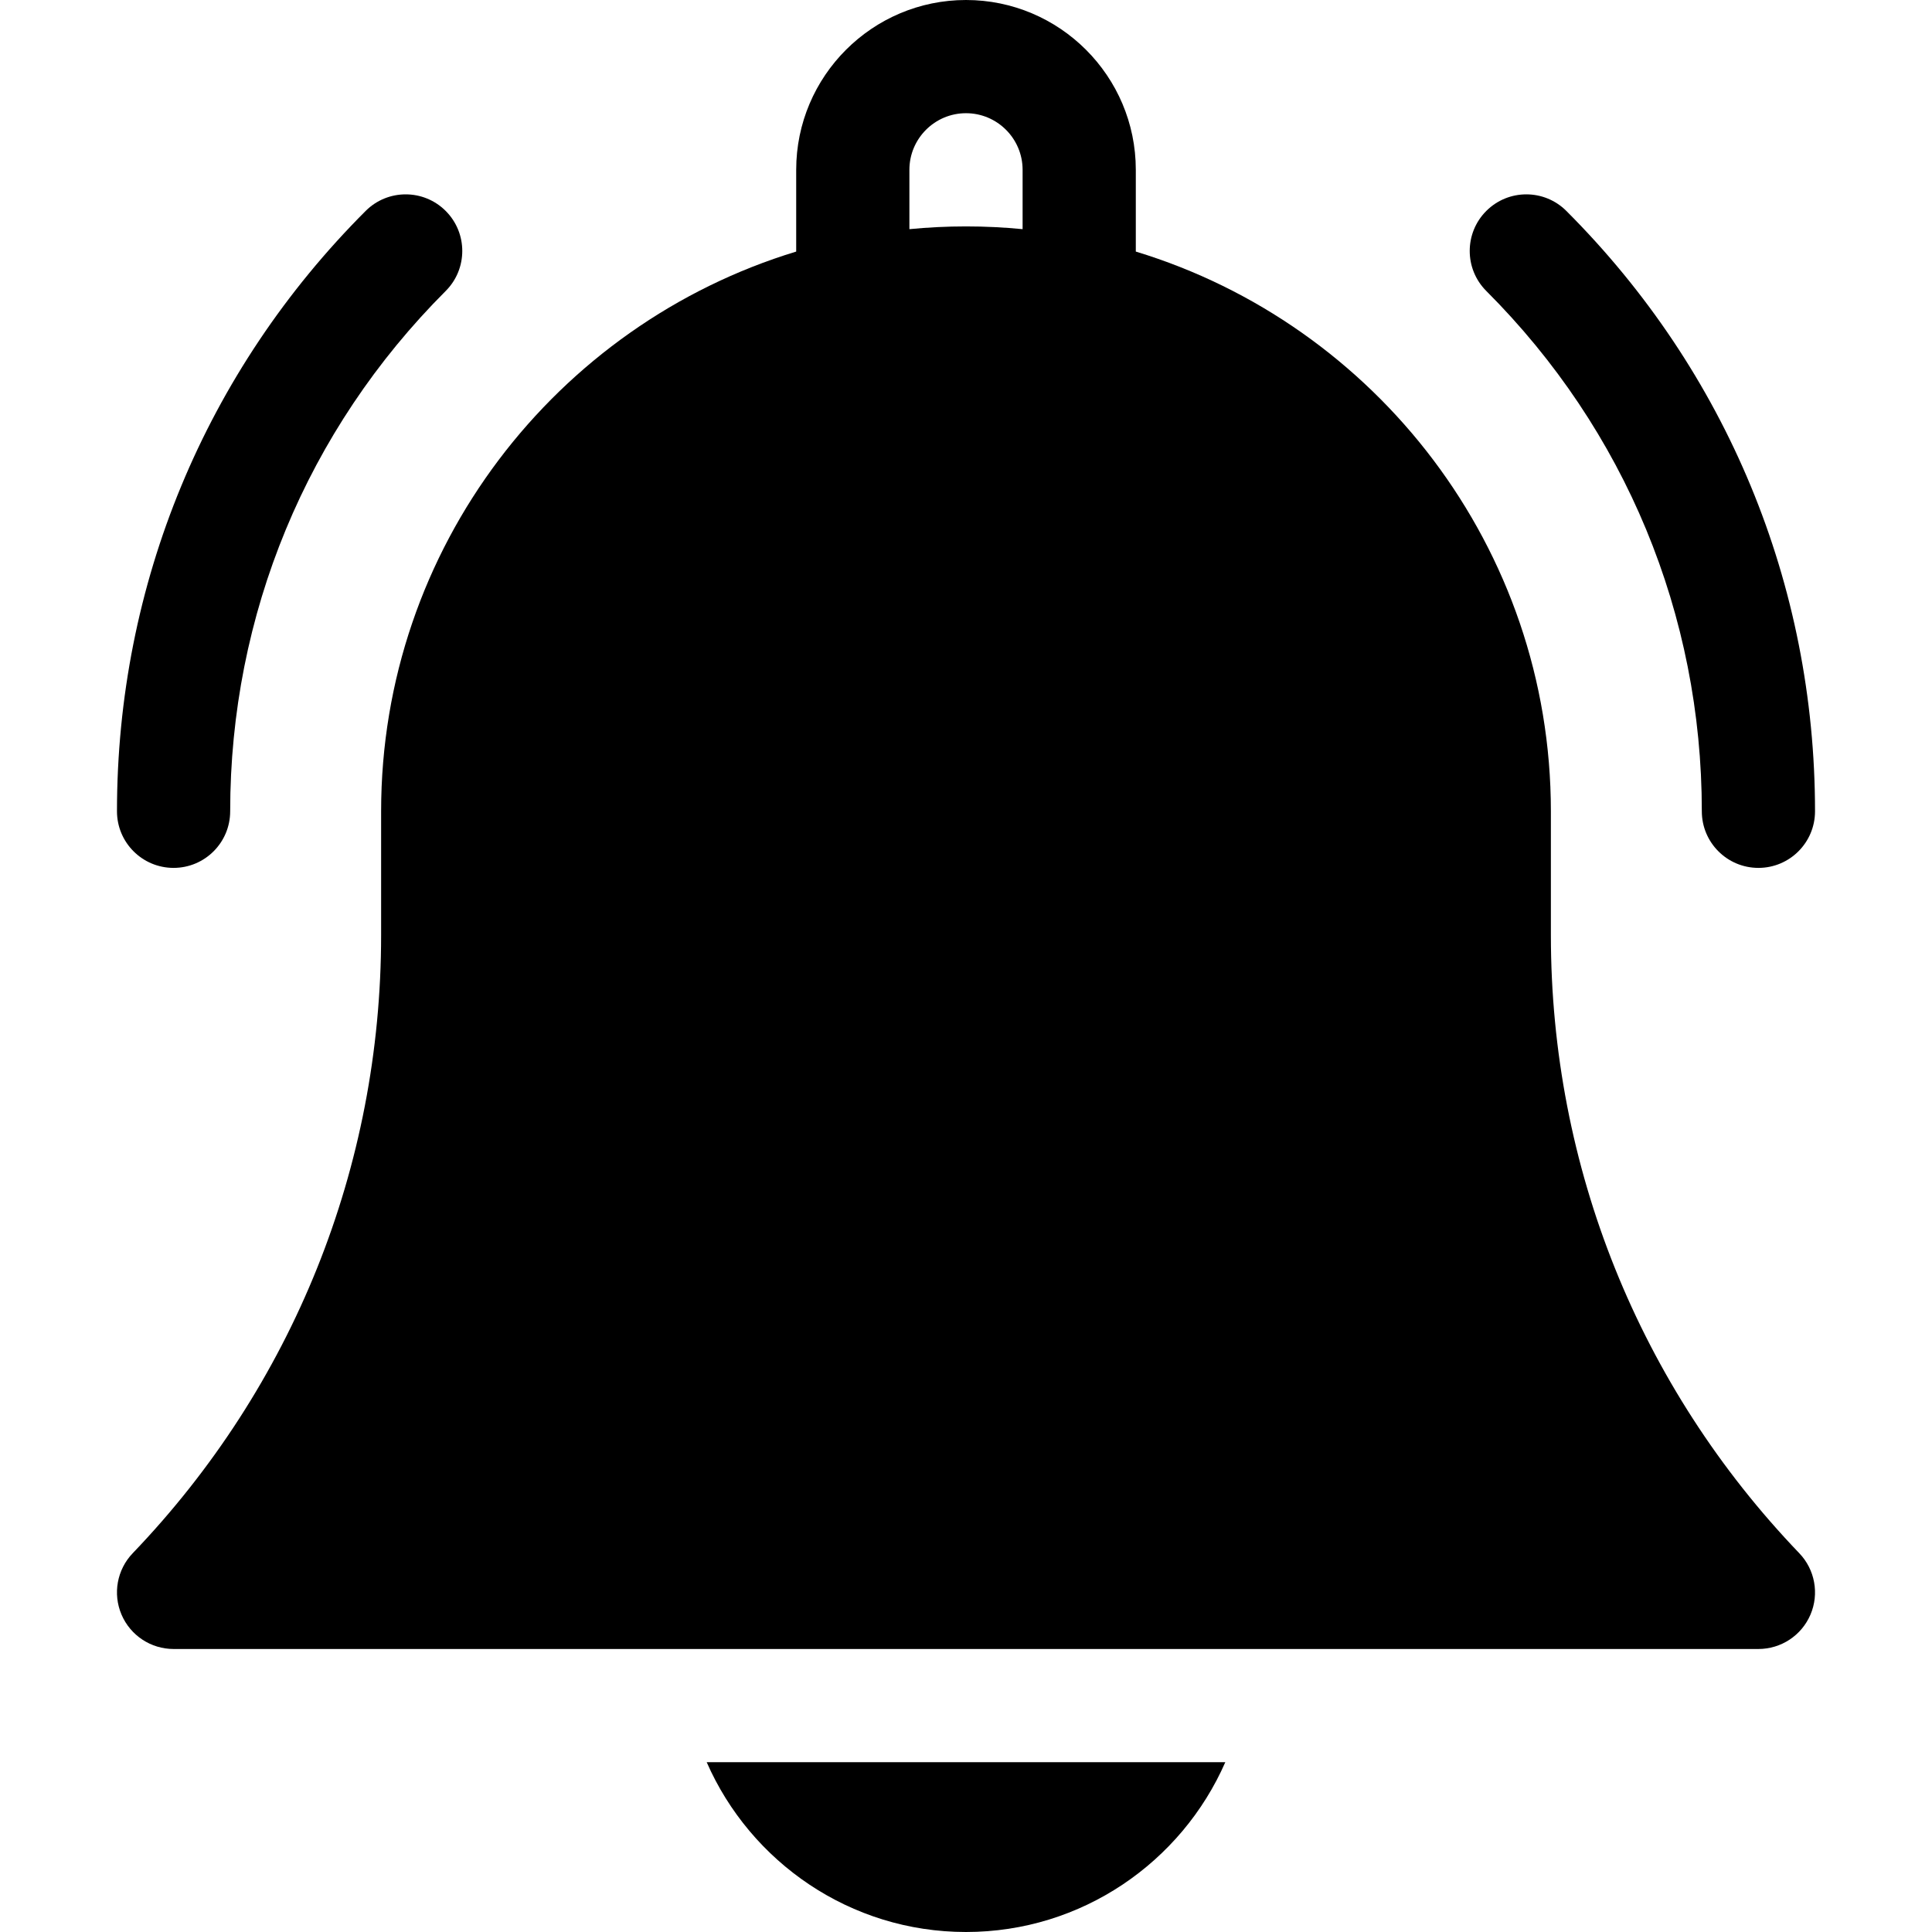
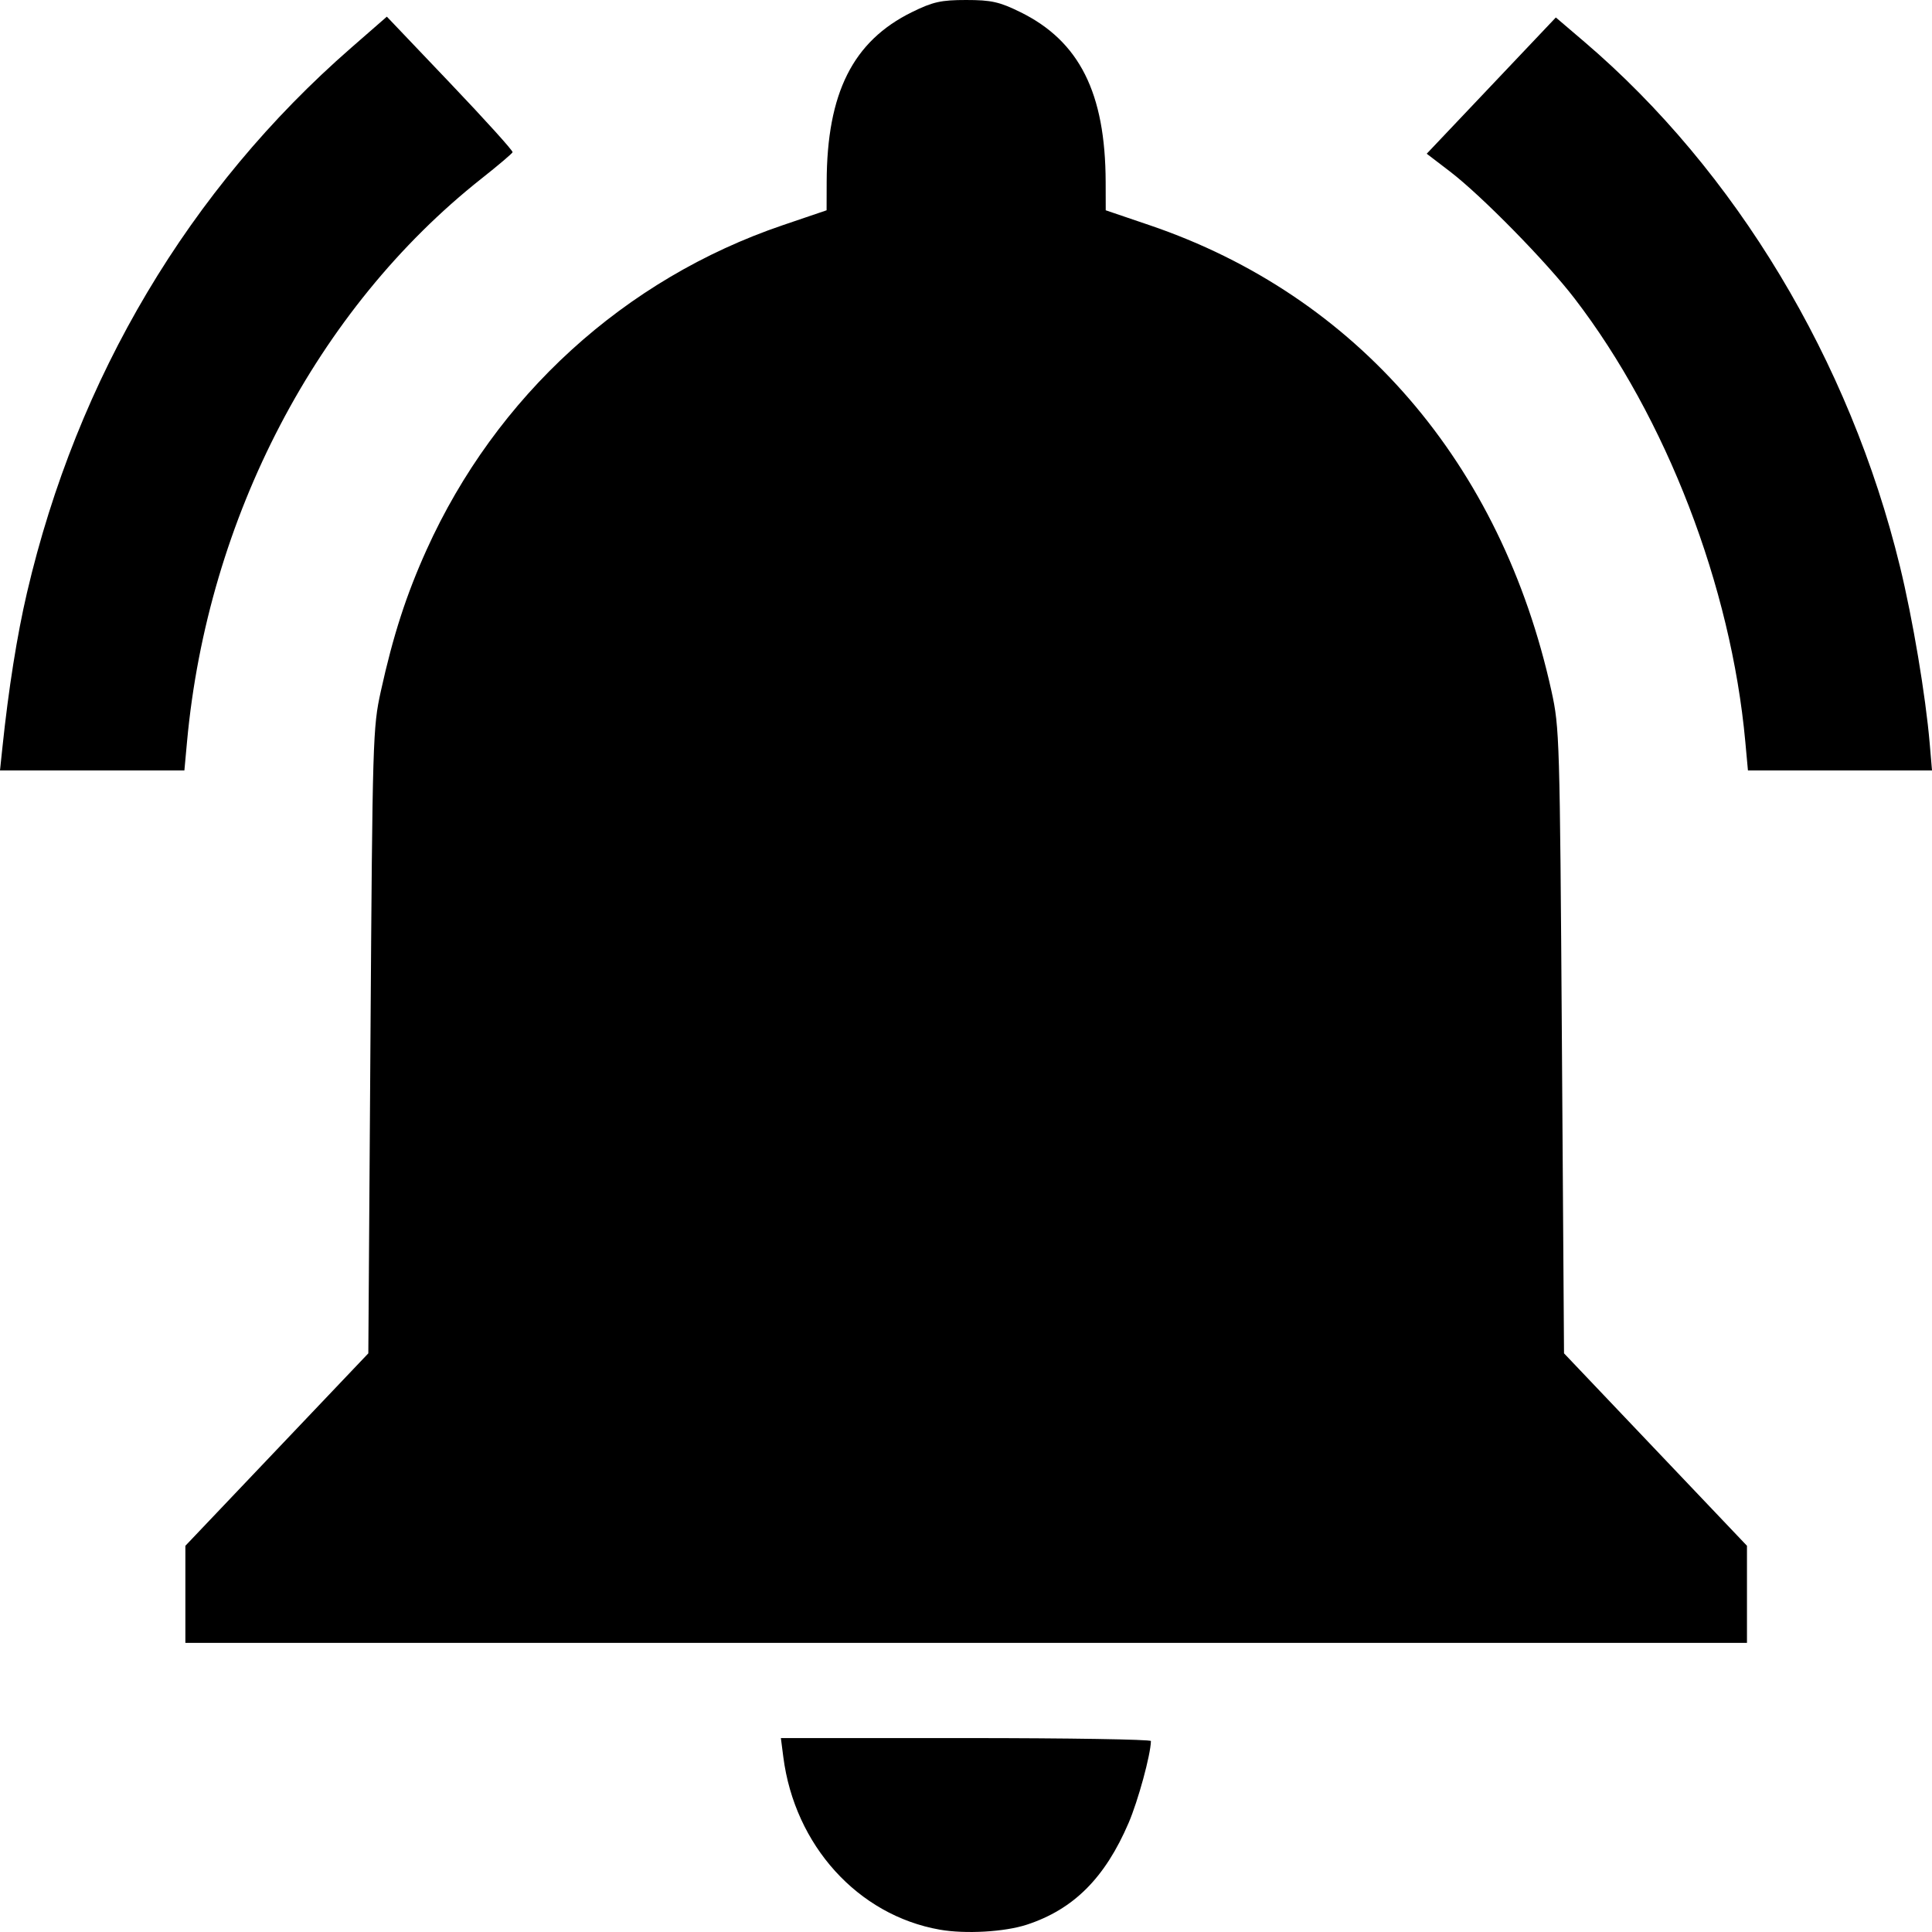
- <svg xmlns="http://www.w3.org/2000/svg" id="Capa_1" enable-background="new 0 0 512 512" height="512" viewBox="0 0 512 512" width="512">
-   <g>
-     <path d="m256 512c30.692 0 57.122-18.539 68.719-45h-137.438c11.597 26.461 38.028 45 68.719 45z" />
-     <path d="m411 247.862v-32.862c0-69.822-46.411-129.001-110-148.33v-21.67c0-24.813-20.187-45-45-45s-45 20.187-45 45v21.67c-63.59 19.329-110 78.507-110 148.33v32.862c0 61.332-23.378 119.488-65.827 163.756-4.16 4.338-5.329 10.739-2.971 16.267s7.788 9.115 13.798 9.115h420c6.01 0 11.439-3.587 13.797-9.115s1.189-11.929-2.97-16.267c-42.449-44.268-65.827-102.425-65.827-163.756zm-140-187.134c-4.937-.476-9.94-.728-15-.728s-10.063.252-15 .728v-15.728c0-8.271 6.729-15 15-15s15 6.729 15 15z" />
-     <path d="m451 215c0 8.284 6.716 15 15 15s15-6.716 15-15c0-60.1-23.404-116.603-65.901-159.1-5.857-5.857-15.355-5.858-21.213 0s-5.858 15.355 0 21.213c36.831 36.831 57.114 85.8 57.114 137.887z" />
-     <path d="m46 230c8.284 0 15-6.716 15-15 0-52.086 20.284-101.055 57.114-137.886 5.858-5.858 5.858-15.355 0-21.213-5.857-5.858-15.355-5.858-21.213 0-42.497 42.497-65.901 98.999-65.901 159.099 0 8.284 6.716 15 15 15z" />
+ <svg xmlns="http://www.w3.org/2000/svg" width="512" height="512" viewBox="0 0 135.467 135.467" version="1.1" id="svg8">
+   <defs id="defs2" />
+   <g id="layer1">
+     <path style="fill:#000000;stroke-width:0.271" d="M 65.894,135.303 C 60.157,134.293 55.719,129.394 54.923,123.19 l -0.17,-1.321 h 12.976 c 7.137,0 12.974,0.094 12.971,0.209 -0.021,0.974 -0.897,4.184 -1.566,5.743 -1.656,3.859 -3.86,6.06 -7.138,7.133 -1.555,0.509 -4.302,0.666 -6.102,0.349 z M 12.998,111.791 v -3.404 l 6.414,-6.747 6.414,-6.747 0.149,-21.896 C 26.119,51.716 26.14,51.025 26.705,48.458 27.565,44.554 28.486,41.706 29.909,38.556 34.777,27.778 43.795,19.559 54.887,15.789 l 3.072,-1.044 0.005,-1.983 C 57.981,6.517 59.803,2.887 63.944,0.85 65.409,0.129 65.985,0 67.745,0 c 1.759,0 2.335,0.129 3.801,0.85 4.14,2.037 5.963,5.668 5.98,11.912 l 0.005,1.983 3.072,1.044 c 14.523,4.936 24.664,16.691 28.182,32.669 0.565,2.567 0.586,3.258 0.731,24.538 l 0.149,21.896 6.414,6.747 6.414,6.747 v 3.404 3.404 H 67.745 12.998 Z M 0.168,52.421 C 0.601,48.286 1.196,44.54 1.891,41.563 5.415,26.459 13.273,13.25 24.624,3.35 L 27.125,1.168 31.567,5.832 c 2.443,2.565 4.412,4.743 4.375,4.841 -0.037,0.097 -1.019,0.93 -2.183,1.85 -11.535,9.122 -19.201,23.781 -20.645,39.481 l -0.185,2.016 H 6.465 0 Z M 122.376,52.003 c -0.997,-10.903 -5.548,-22.713 -11.979,-31.084 -1.978,-2.575 -6.521,-7.204 -8.723,-8.889 l -1.636,-1.251 4.527,-4.777 4.527,-4.777 2.006,1.712 c 10.606,9.055 18.601,22.343 22.117,36.761 0.9,3.688 1.805,9.075 2.092,12.444 l 0.16,1.877 h -6.453 -6.453 z" id="path911" />
  </g>
</svg>
